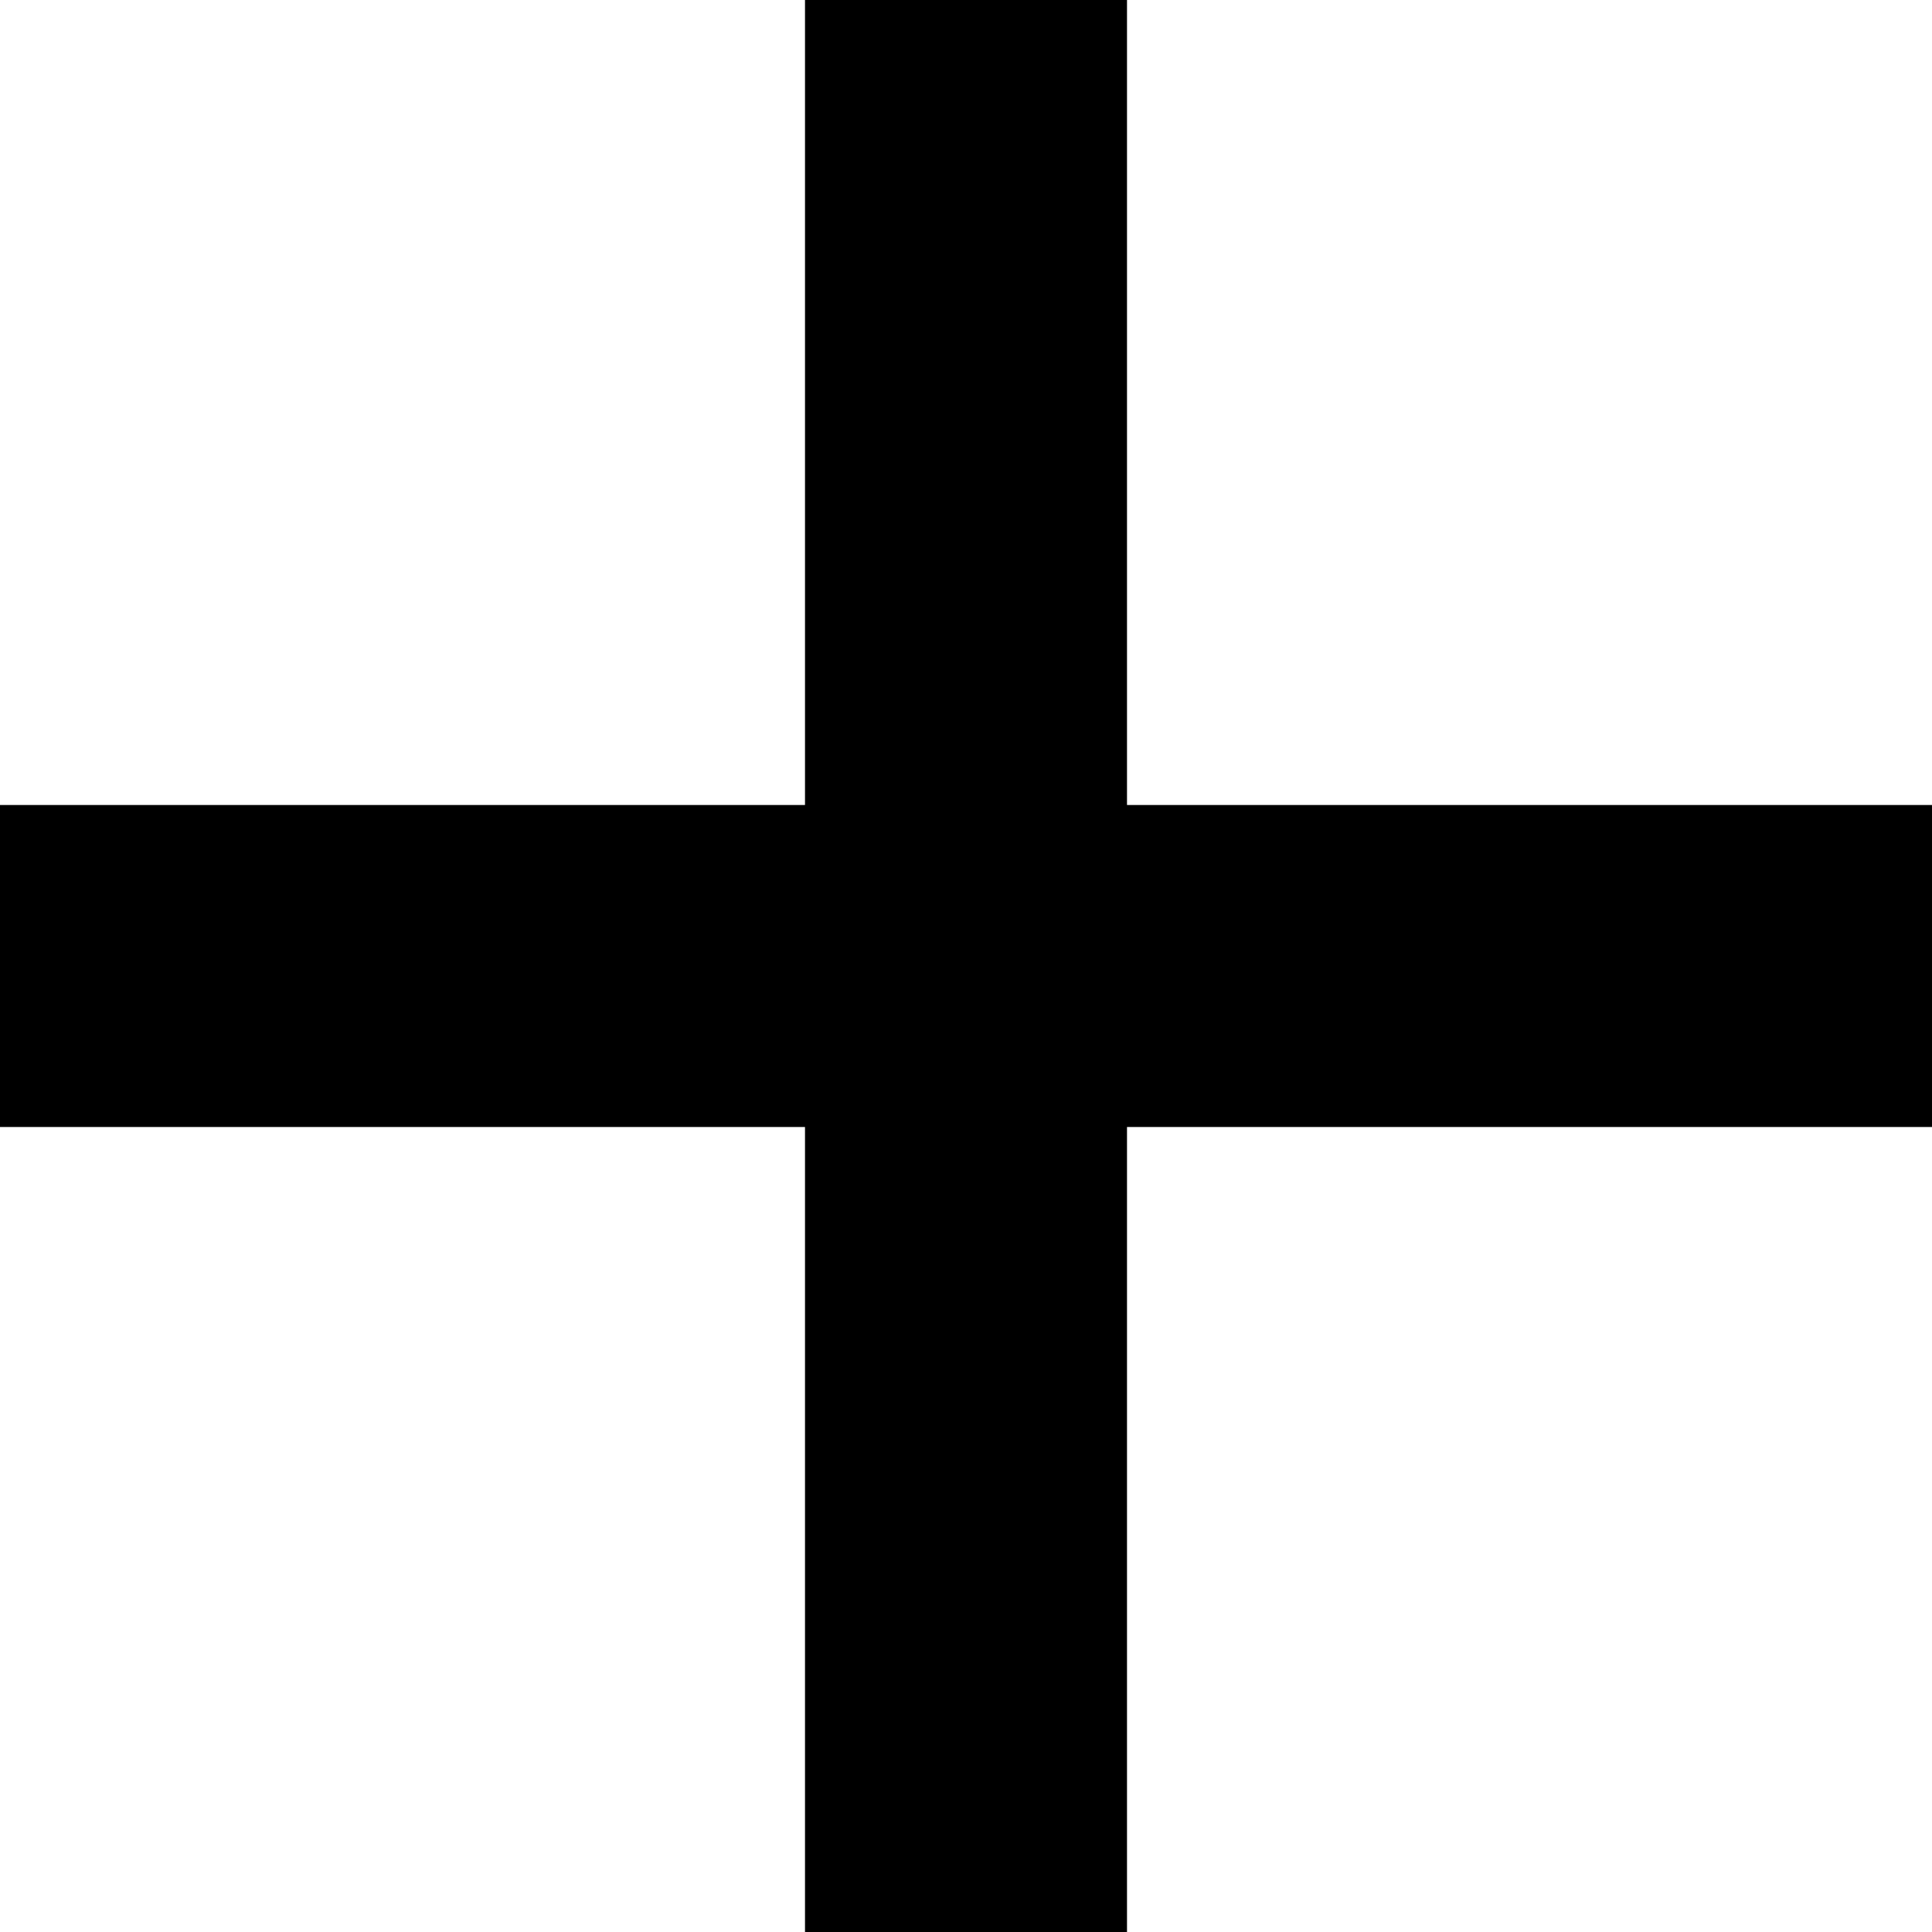
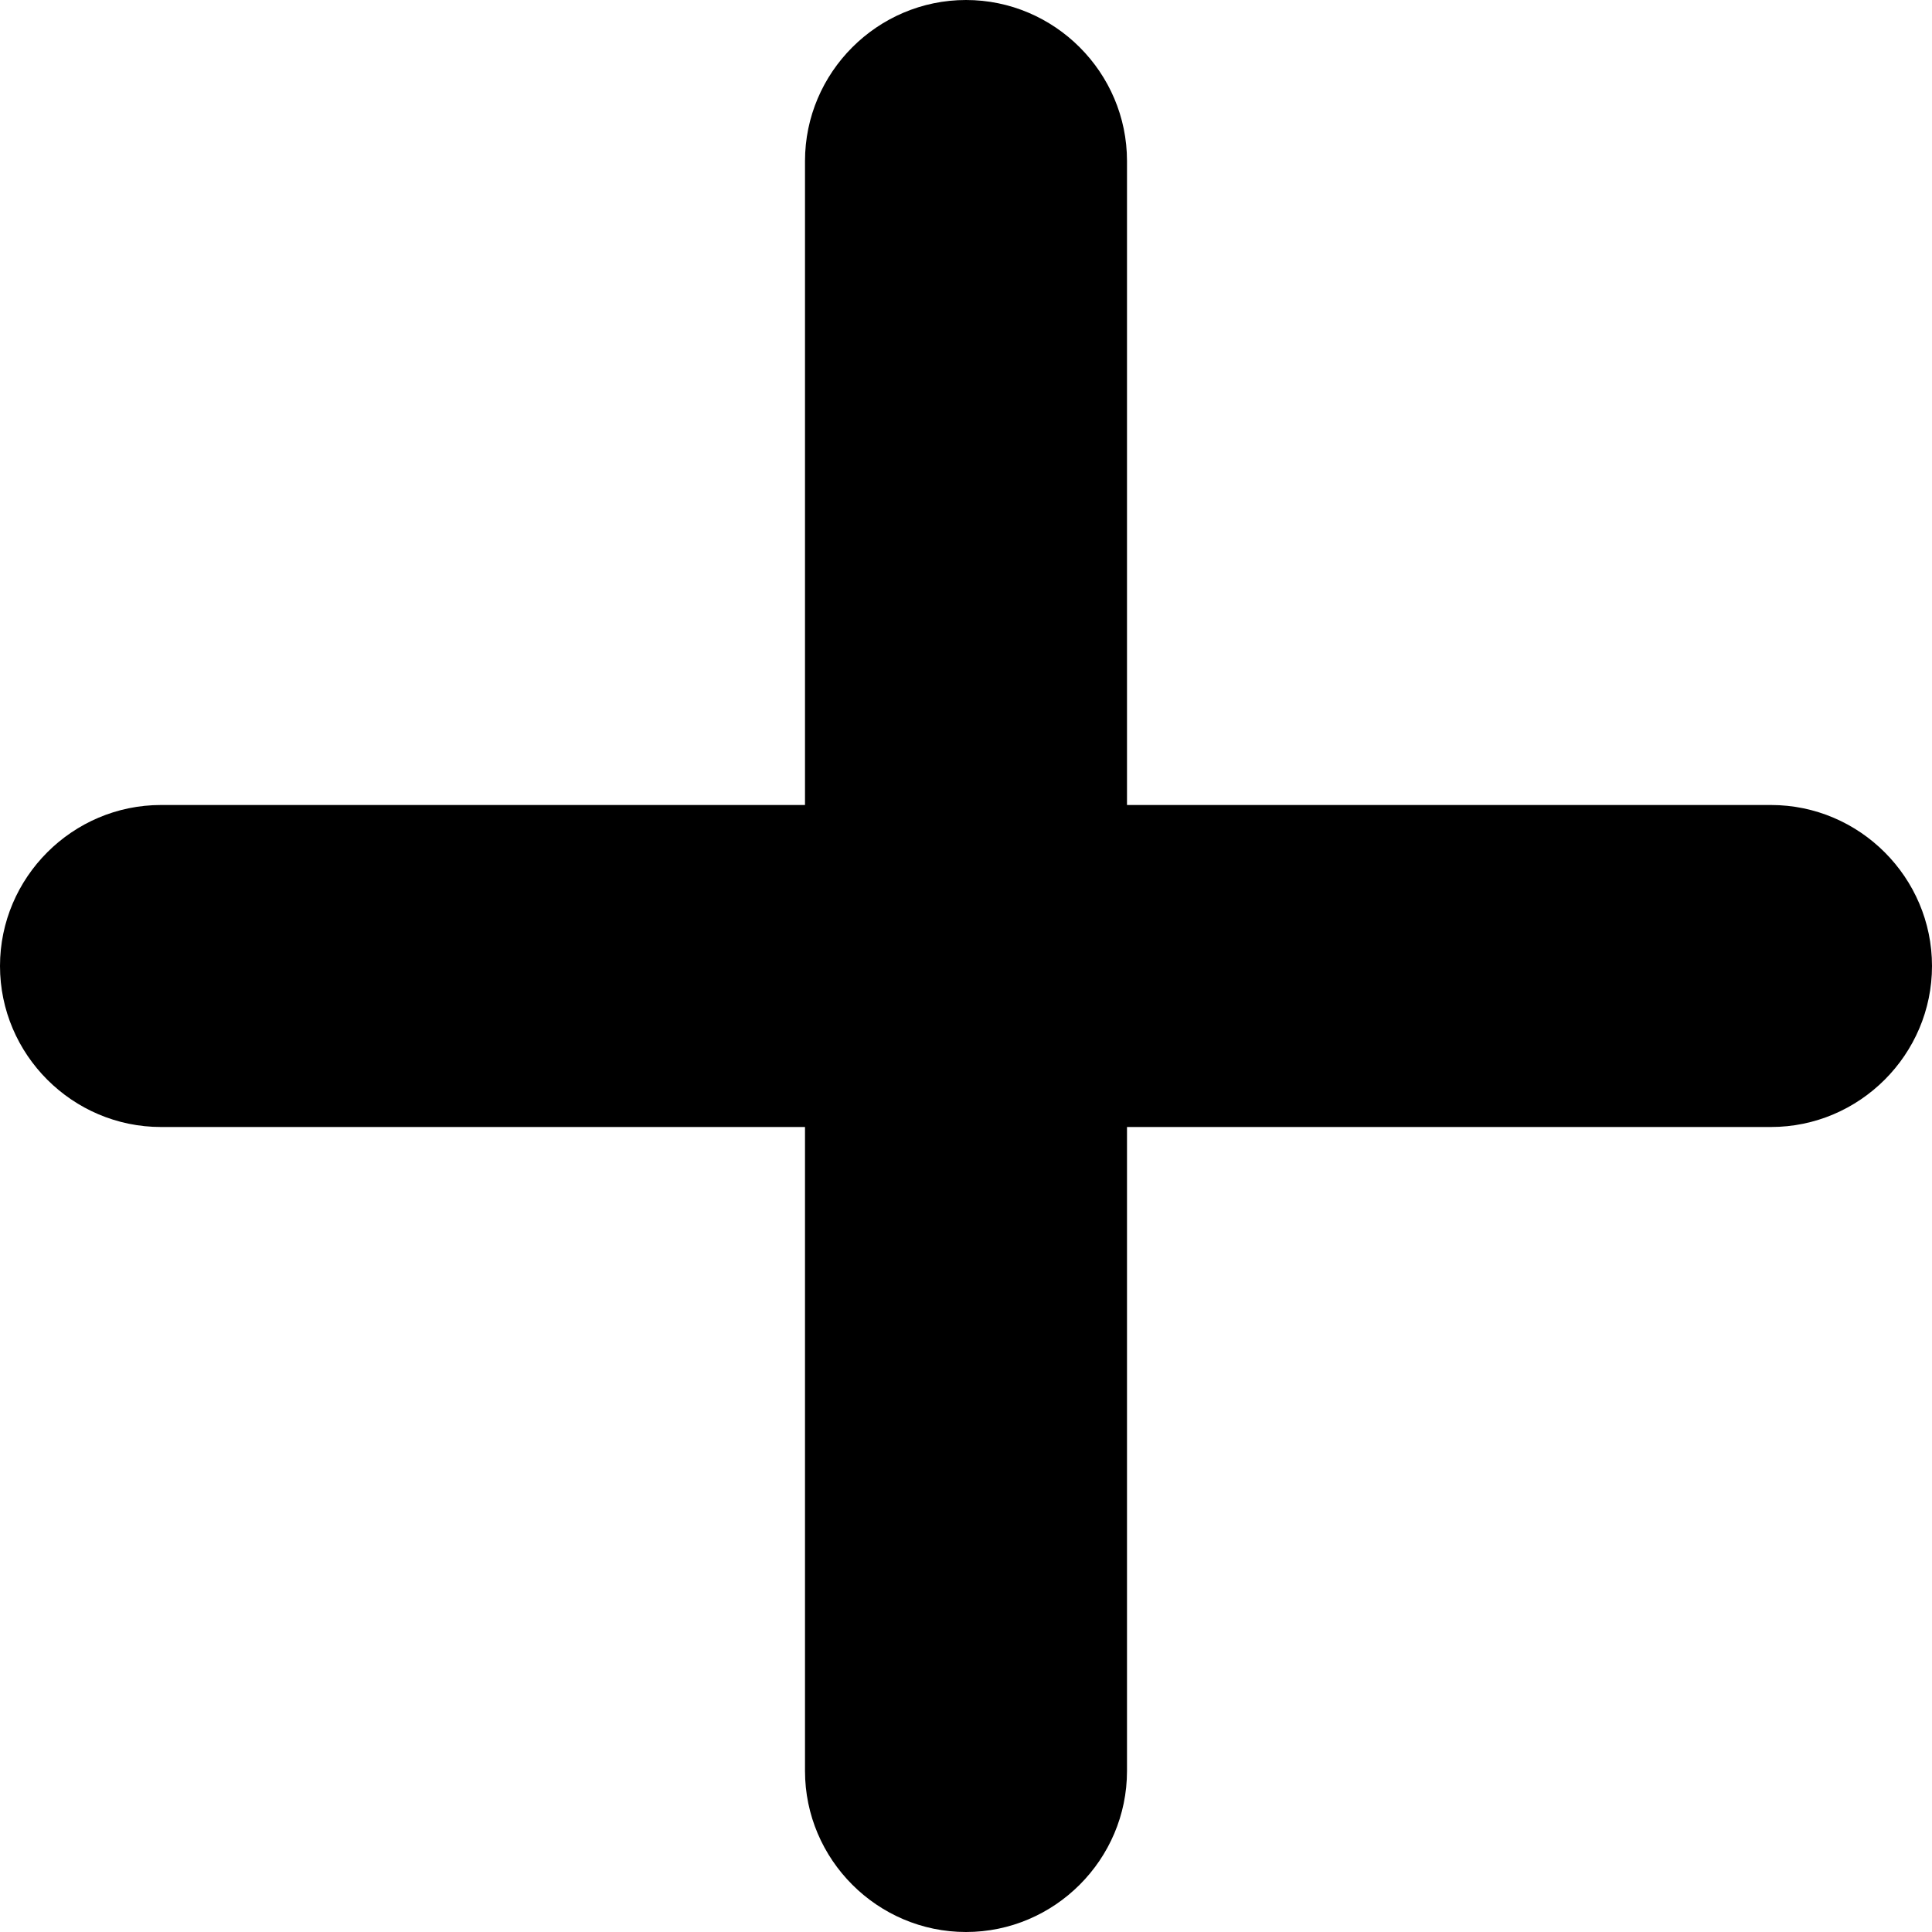
<svg xmlns="http://www.w3.org/2000/svg" version="1.1" id="Слой_1" x="0px" y="0px" viewBox="0 0 24 24" style="enable-background:new 0 0 24 24;" xml:space="preserve">
-   <rect x="10" width="4" height="24" />
-   <rect y="10" width="24" height="4" />
+   <path d="M12,24L12,24c-1.1,0-2-0.9-2-2V2c0-1.1,0.9-2,2-2h0c1.1,0,2,0.9,2,2v20C14,23.1,13.1,24,12,24z" />
+   <path d="M0,12L0,12c0-1.1,0.9-2,2-2h20c1.1,0,2,0.9,2,2v0c0,1.1-0.9,2-2,2H2C0.9,14,0,13.1,0,12z" />
</svg>
